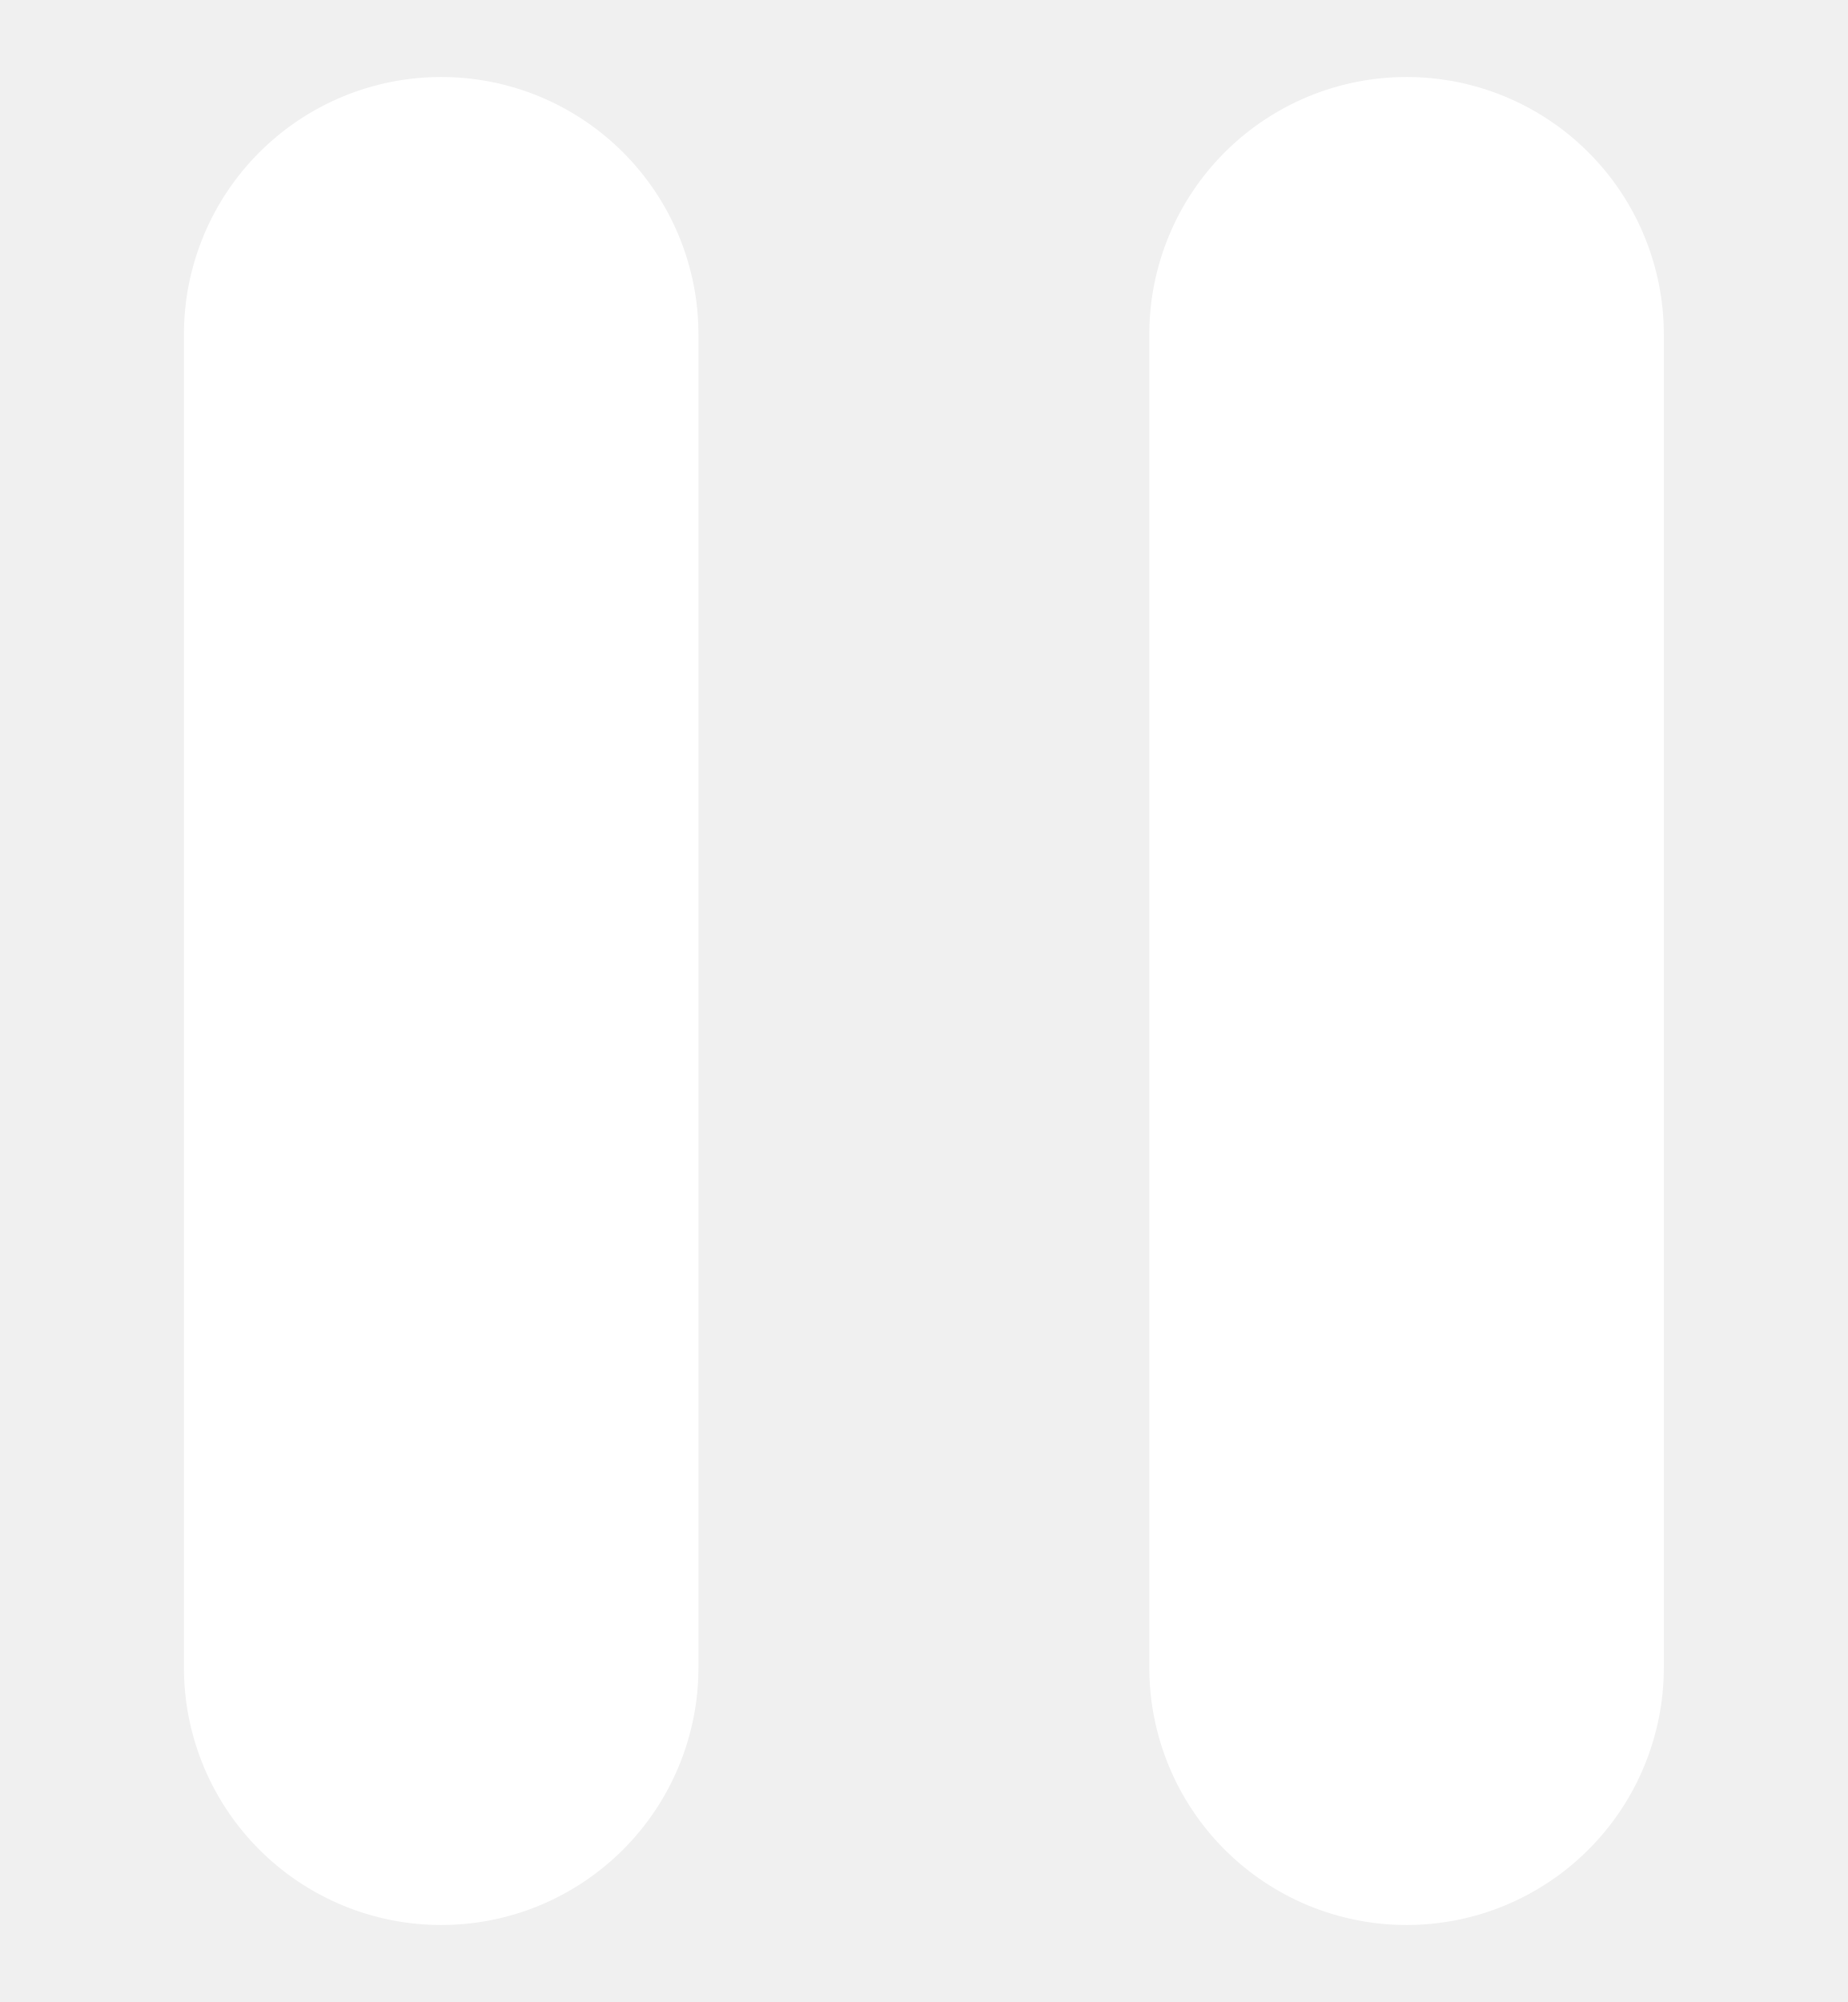
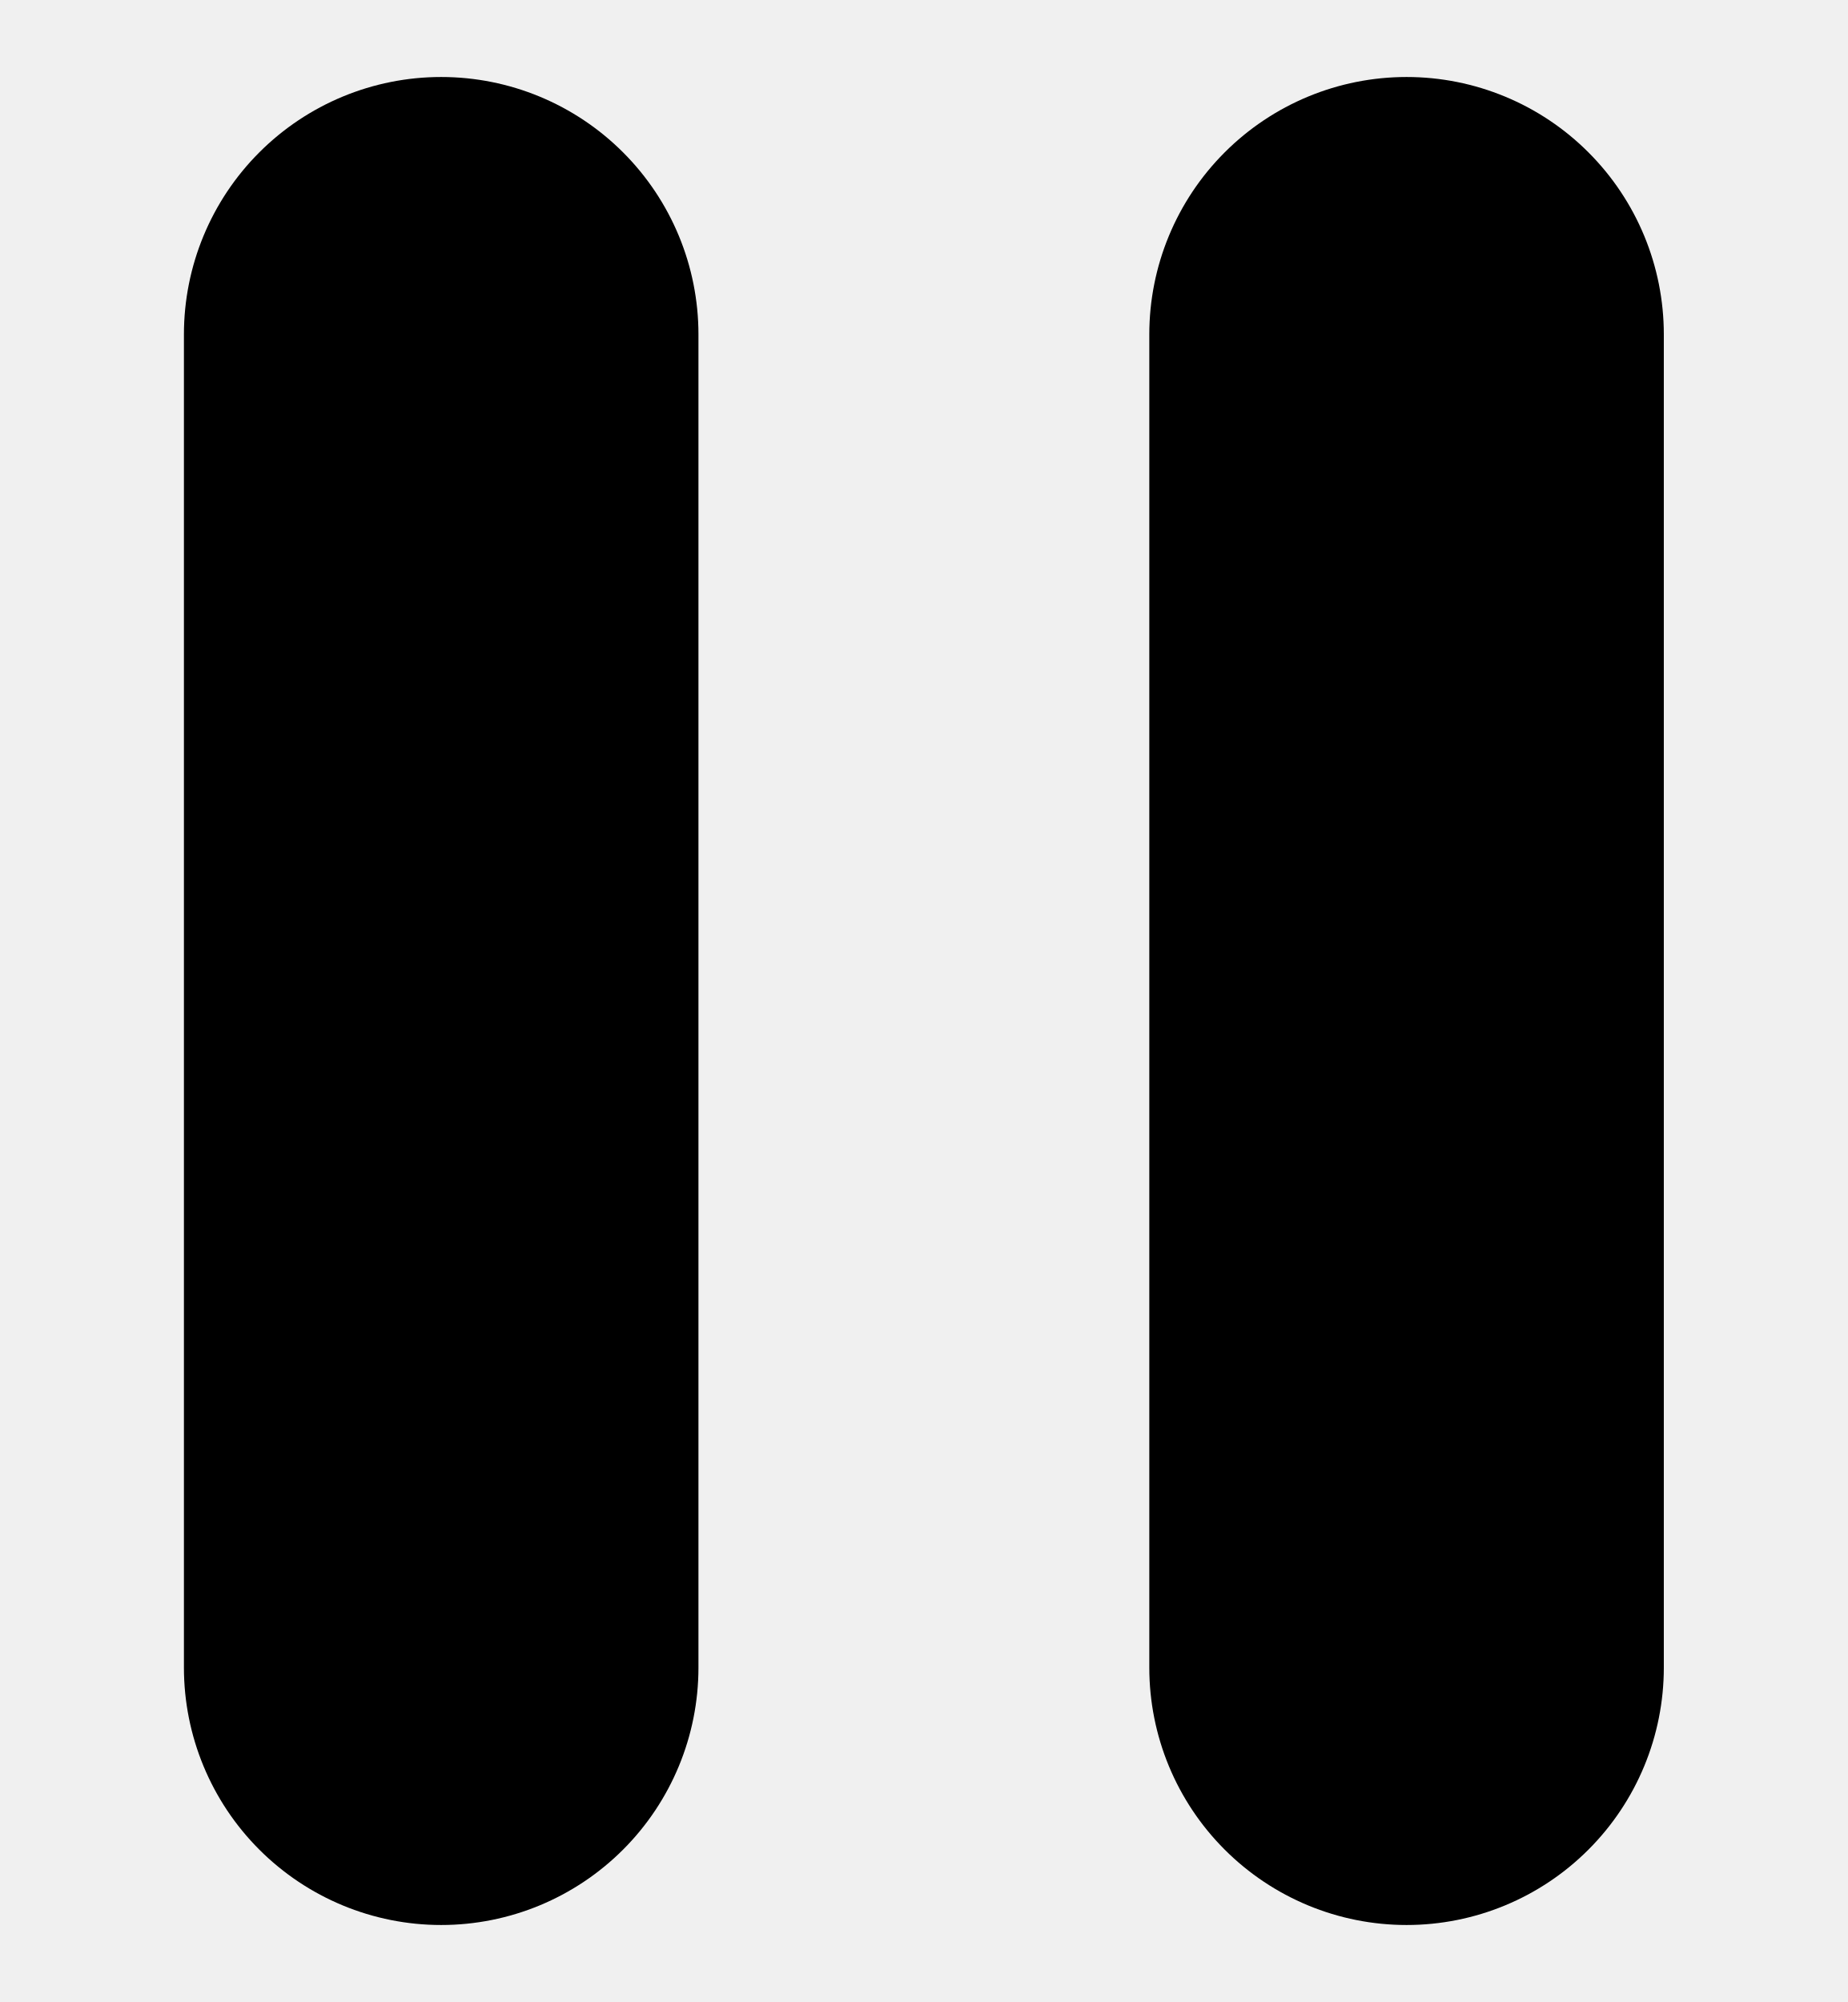
<svg xmlns="http://www.w3.org/2000/svg" width="12" height="13" viewBox="0 0 24 24" fill="none">
-   <path d="M9.072 20.657C9.072 21.544 8.72 22.394 8.093 23.021C7.466 23.648 6.617 24 5.73 24C4.844 24 3.995 23.648 3.368 23.021C2.741 22.394 2.389 21.544 2.389 20.657V3.343C2.389 2.456 2.741 1.606 3.368 0.979C3.995 0.352 4.844 4.98126e-08 5.73 4.98126e-08C6.617 4.98126e-08 7.466 0.352 8.093 0.979C8.72 1.606 9.072 2.456 9.072 3.343V20.657ZM21.611 20.657C21.611 21.544 21.259 22.394 20.632 23.021C20.006 23.648 19.156 24 18.27 24C17.383 24 16.534 23.648 15.907 23.021C15.28 22.394 14.928 21.544 14.928 20.657V3.343C14.928 2.456 15.28 1.606 15.907 0.979C16.534 0.352 17.383 0 18.27 0C19.156 0 20.006 0.352 20.632 0.979C21.259 1.606 21.611 2.456 21.611 3.343V20.657Z" fill="white" />
+   <path d="M9.072 20.657C9.072 21.544 8.72 22.394 8.093 23.021C7.466 23.648 6.617 24 5.73 24C4.844 24 3.995 23.648 3.368 23.021C2.741 22.394 2.389 21.544 2.389 20.657V3.343C2.389 2.456 2.741 1.606 3.368 0.979C3.995 0.352 4.844 4.98126e-08 5.73 4.98126e-08C6.617 4.98126e-08 7.466 0.352 8.093 0.979C8.72 1.606 9.072 2.456 9.072 3.343V20.657ZM21.611 20.657C21.611 21.544 21.259 22.394 20.632 23.021C20.006 23.648 19.156 24 18.27 24C17.383 24 16.534 23.648 15.907 23.021C15.28 22.394 14.928 21.544 14.928 20.657V3.343C14.928 2.456 15.28 1.606 15.907 0.979C16.534 0.352 17.383 0 18.27 0C19.156 0 20.006 0.352 20.632 0.979C21.259 1.606 21.611 2.456 21.611 3.343V20.657Z" fill="currentColor" />
</svg>
